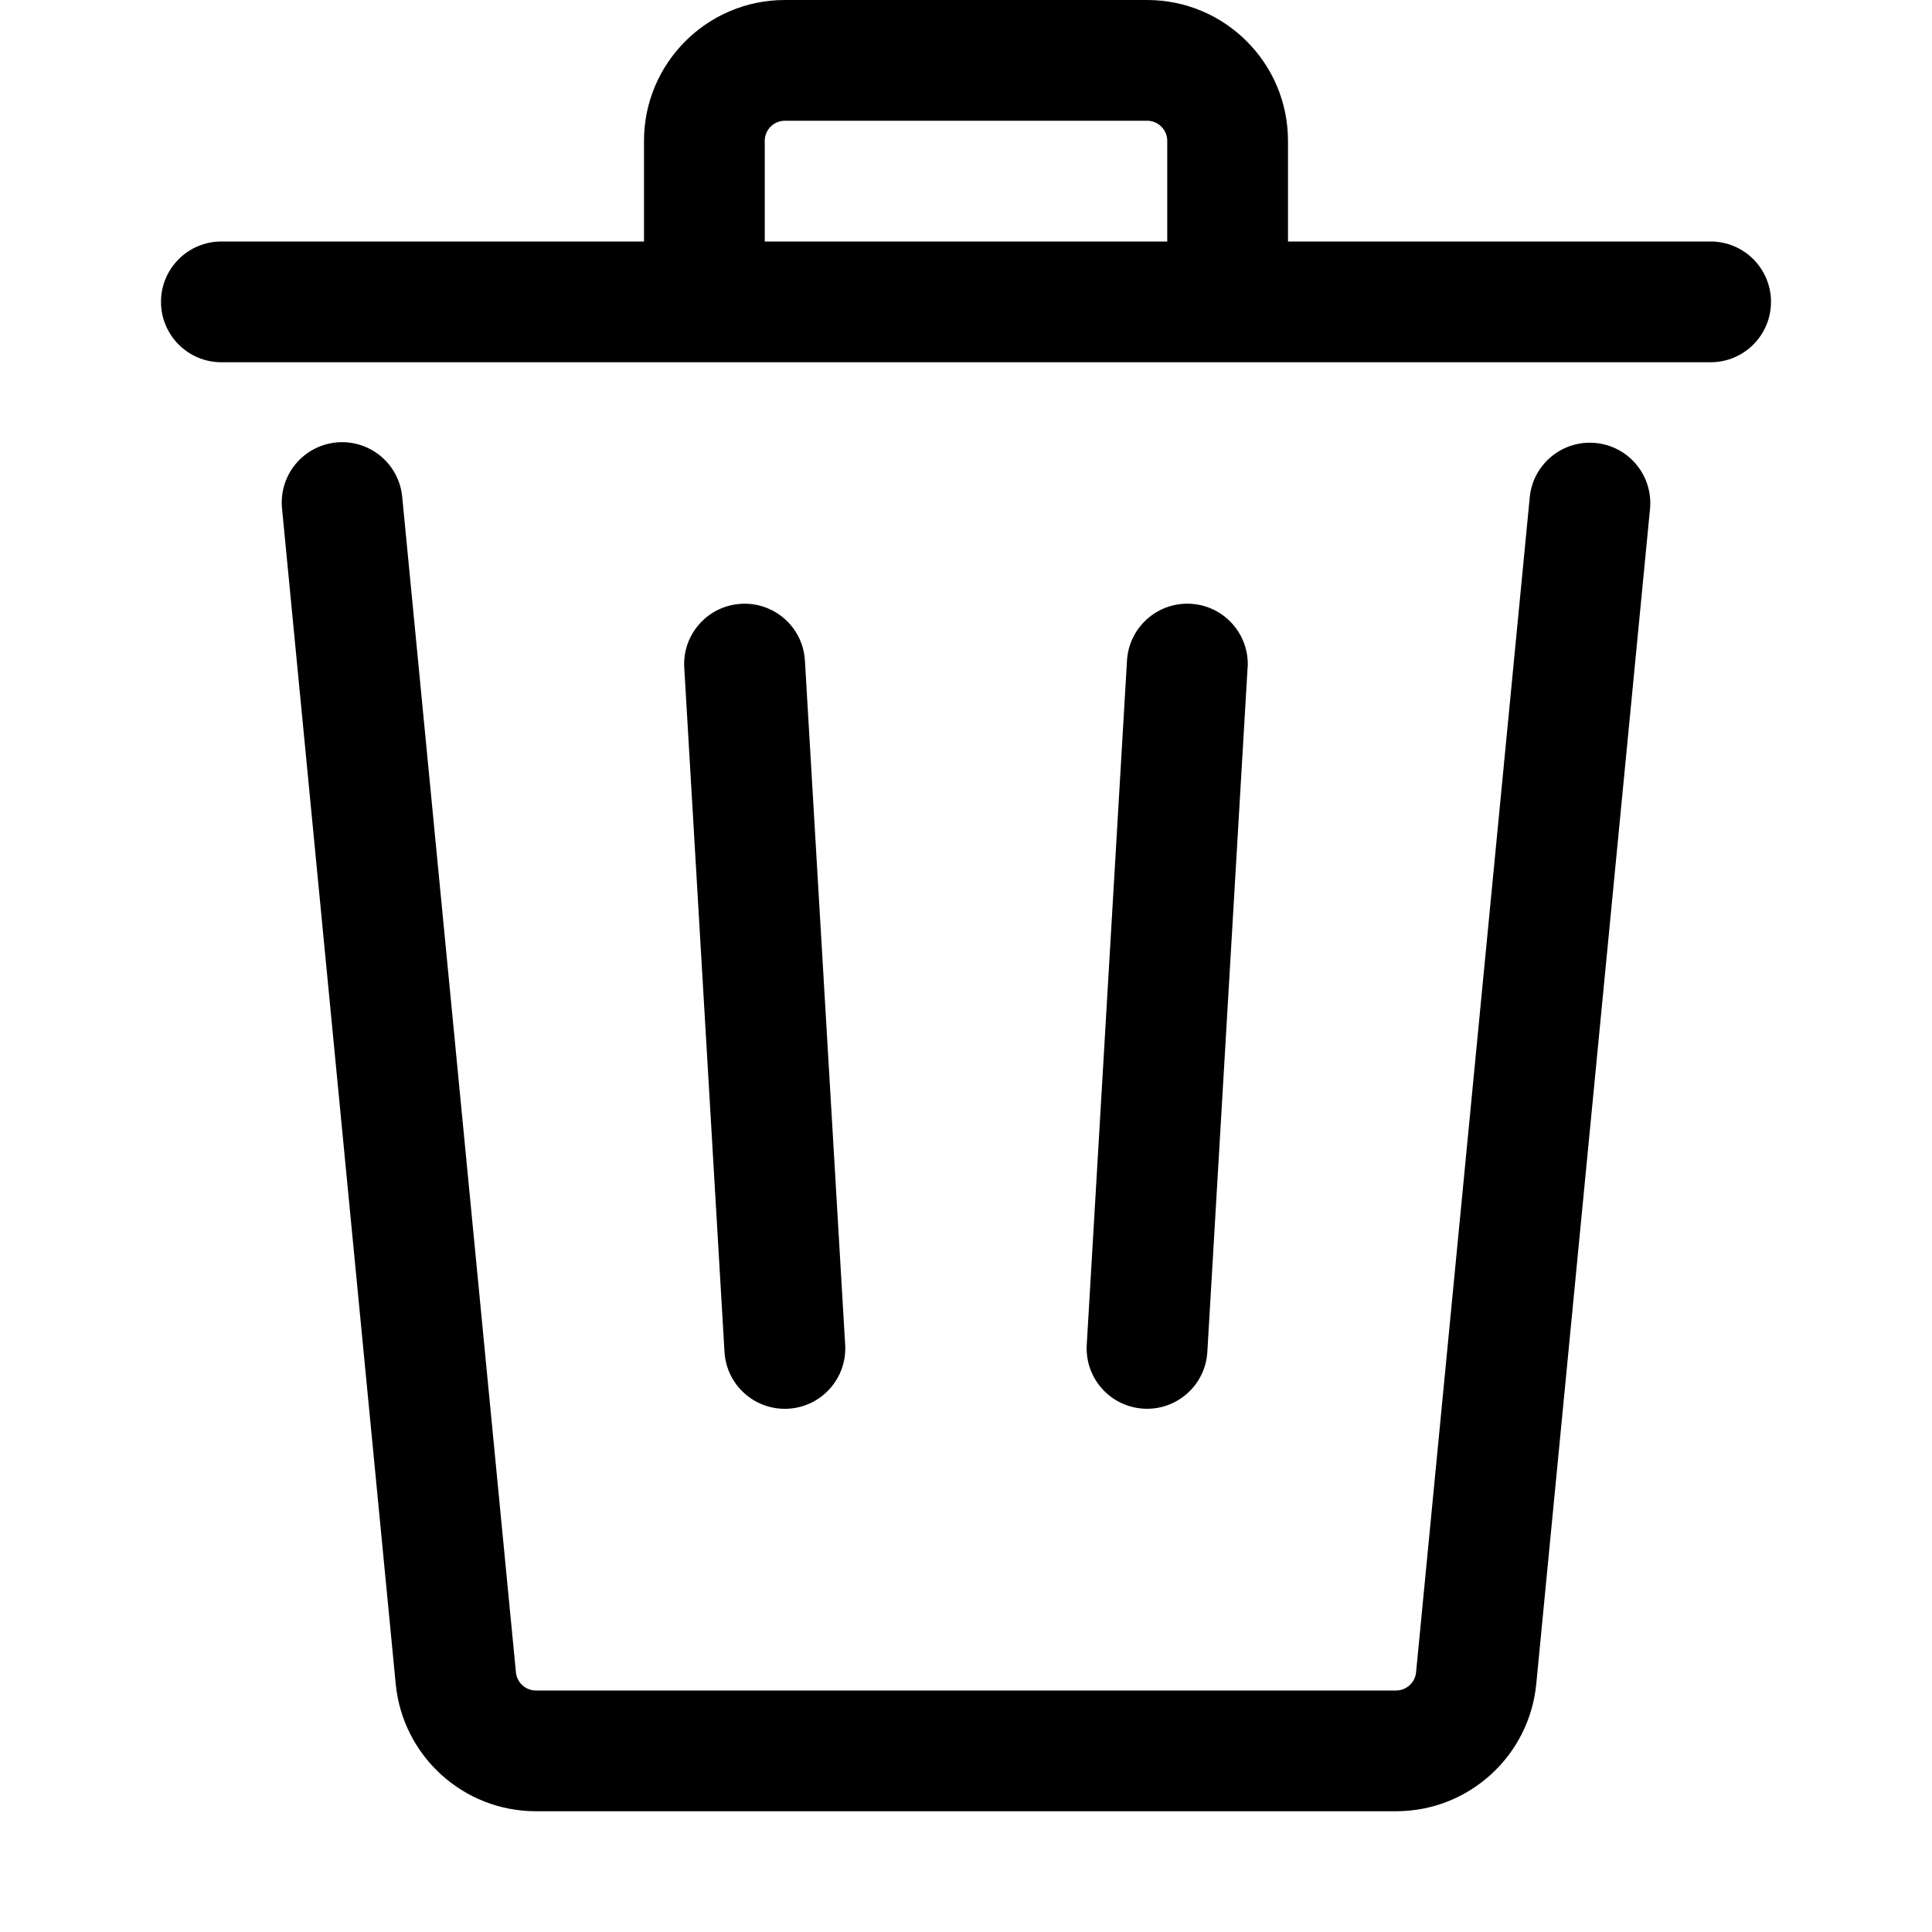
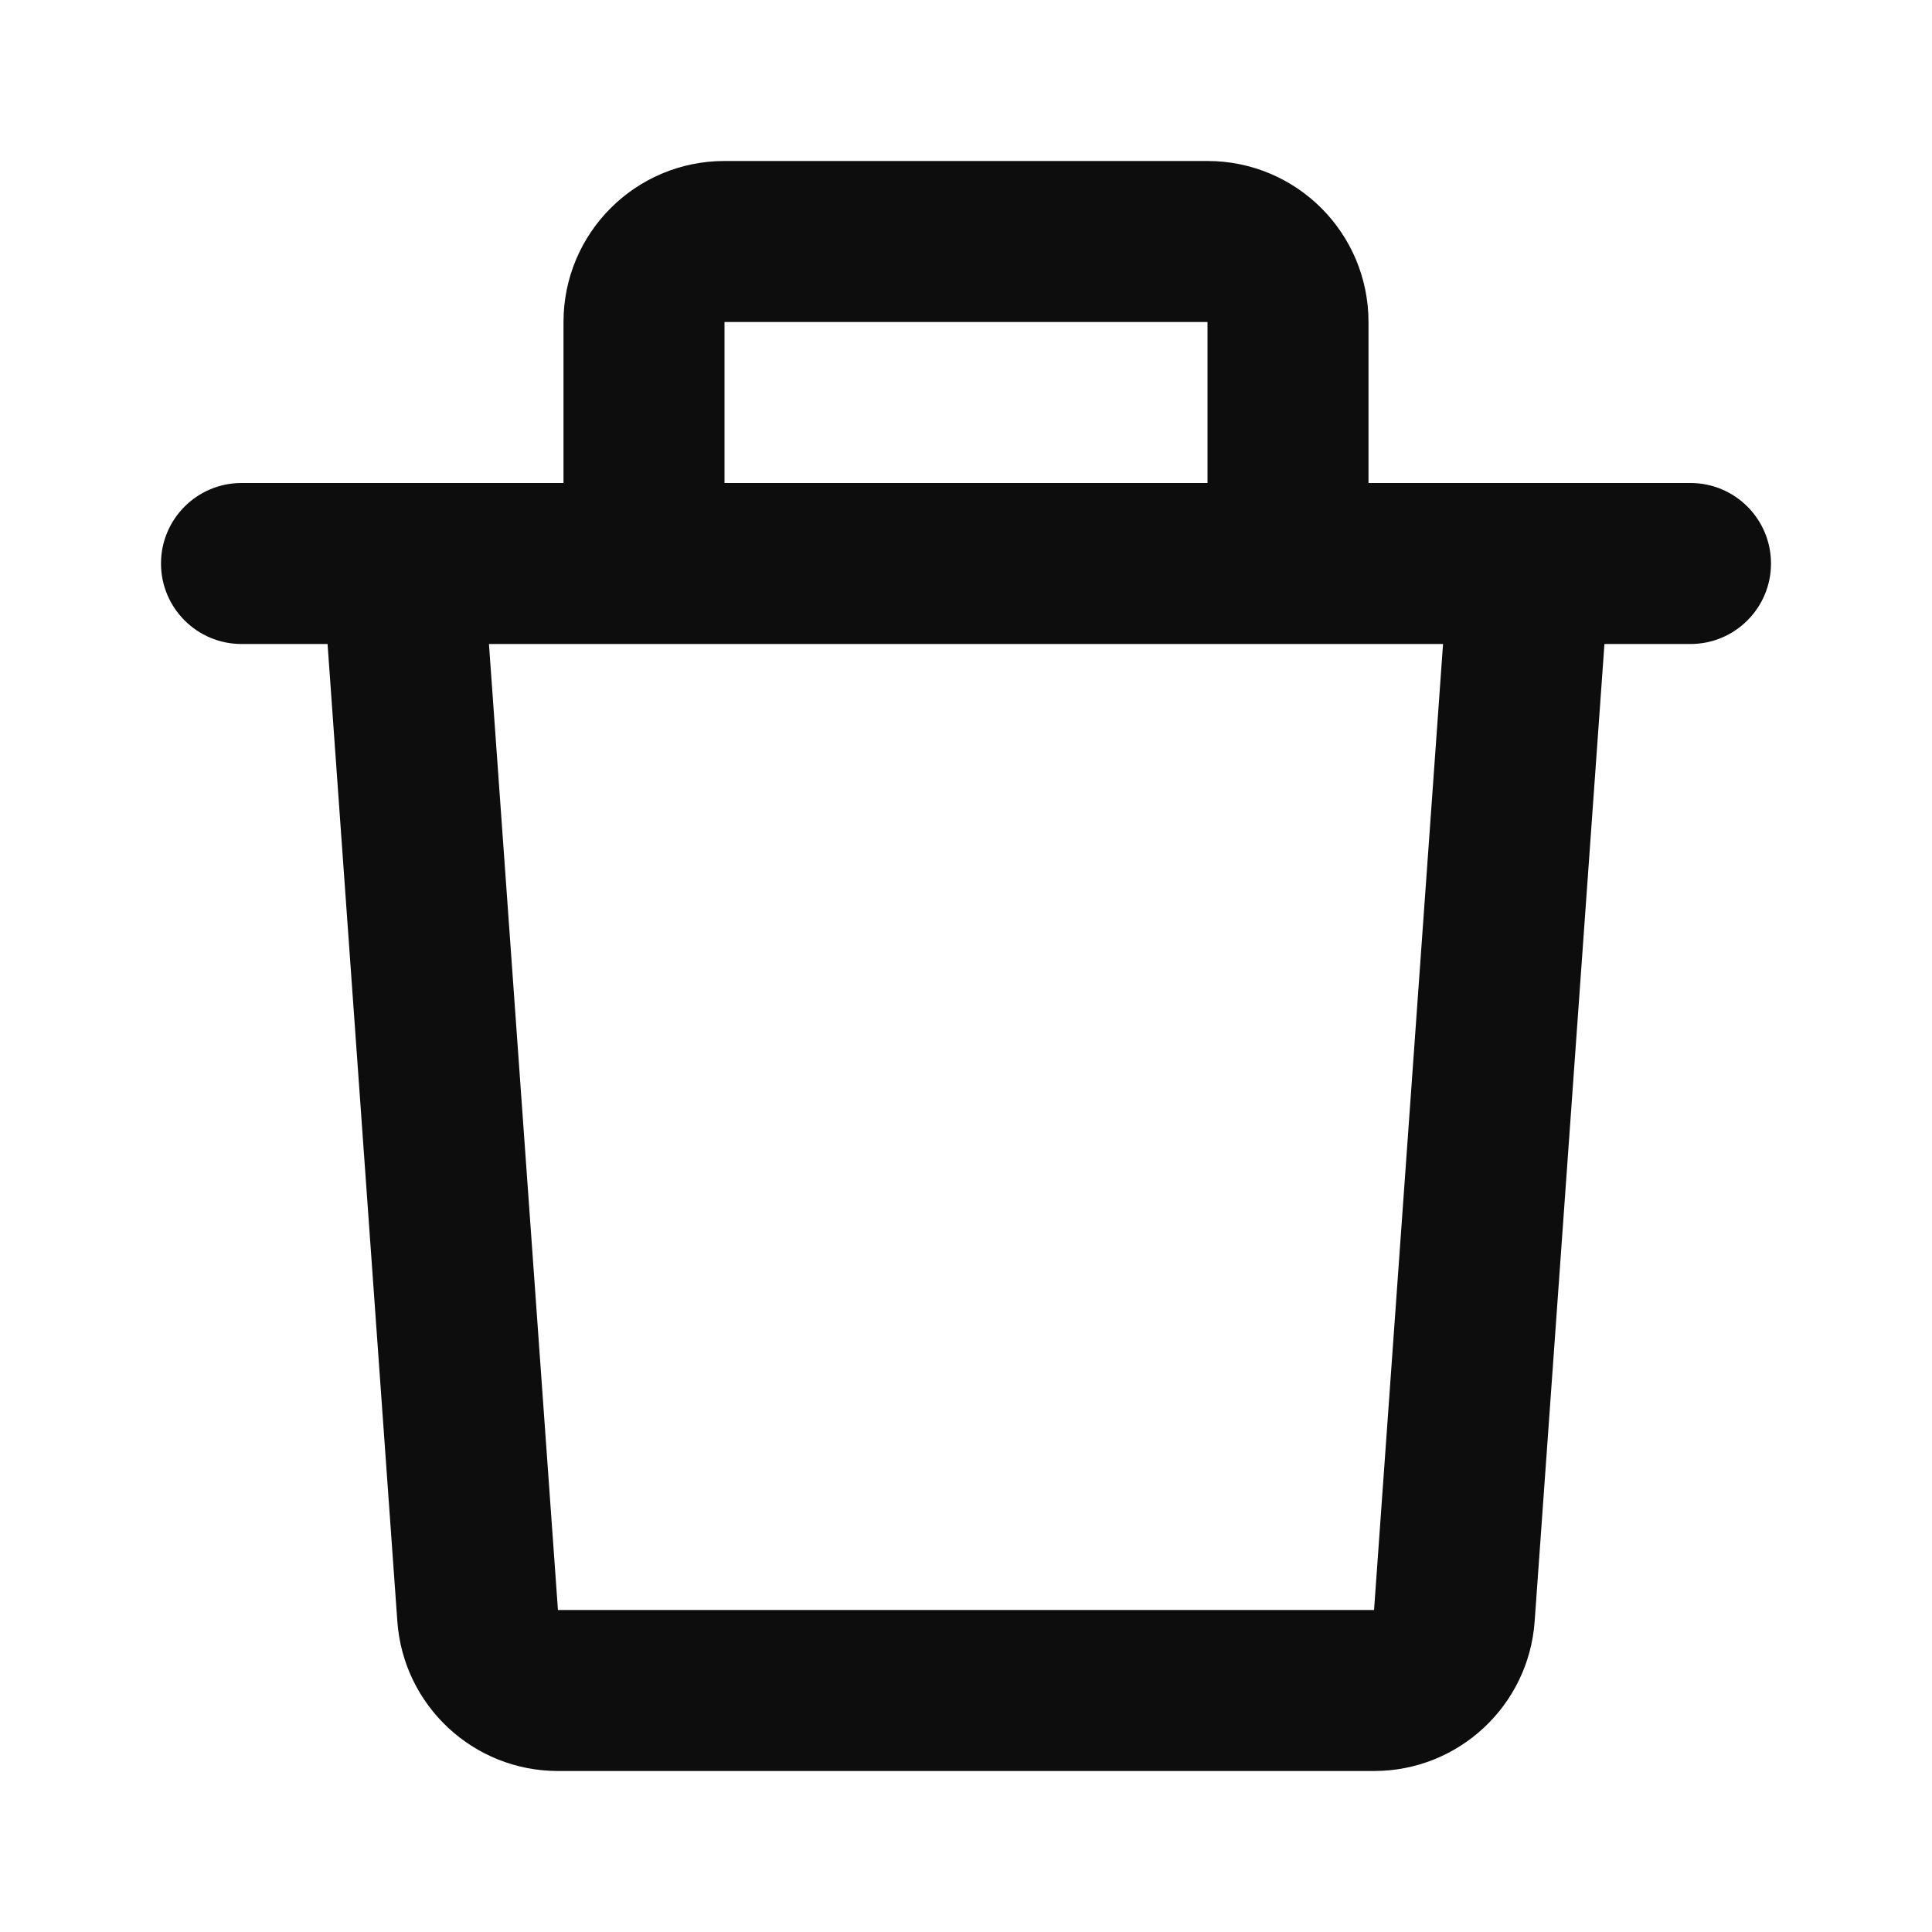
- <svg xmlns="http://www.w3.org/2000/svg" viewBox="0 0 24 24" width="24" height="24">
-   <path fill-rule="evenodd" d="M16 1.75V3h5.25a.75.75 0 010 1.5H2.75a.75.75 0 010-1.5H8V1.75C8 .784 8.784 0 9.75 0h4.5C15.216 0 16 .784 16 1.75zm-6.5 0a.25.25 0 01.25-.25h4.5a.25.25 0 01.25.25V3h-5V1.75z" />
-   <path d="M4.997 6.178a.75.75 0 10-1.493.144L4.916 20.92a1.75 1.75 0 001.742 1.58h10.684a1.75 1.75 0 001.742-1.581l1.413-14.597a.75.75 0 00-1.494-.144l-1.412 14.596a.25.25 0 01-.249.226H6.658a.25.25 0 01-.249-.226L4.997 6.178z" />
-   <path d="M9.206 7.501a.75.75 0 01.793.705l.5 8.5A.75.75 0 119 16.794l-.5-8.5a.75.75 0 01.705-.793zm6.293.793A.75.75 0 1014 8.206l-.5 8.5a.75.75 0 001.498.088l.5-8.5z" />
+ <svg xmlns="http://www.w3.org/2000/svg" fill="none" viewBox="0 0 24 24" height="24" width="24">
+   <path d="M7 4C7 2.895 7.895 2 9 2H15C16.105 2 17 2.895 17 4V6H18.99C18.996 6 19.002 6 19.008 6H21C21.552 6 22 6.448 22 7C22 7.552 21.552 8 21 8H19.931L19.064 20.142C18.989 21.189 18.118 22 17.069 22H6.931C5.882 22 5.011 21.189 4.936 20.142L4.069 8H3C2.448 8 2 7.552 2 7C2 6.448 2.448 6 3 6H4.992C4.998 6 5.004 6 5.01 6H7V4ZM9 6H15V4H9V6ZM6.074 8L6.931 20H17.069L17.926 8H6.074Z" fill="#0D0D0D" />
</svg>
